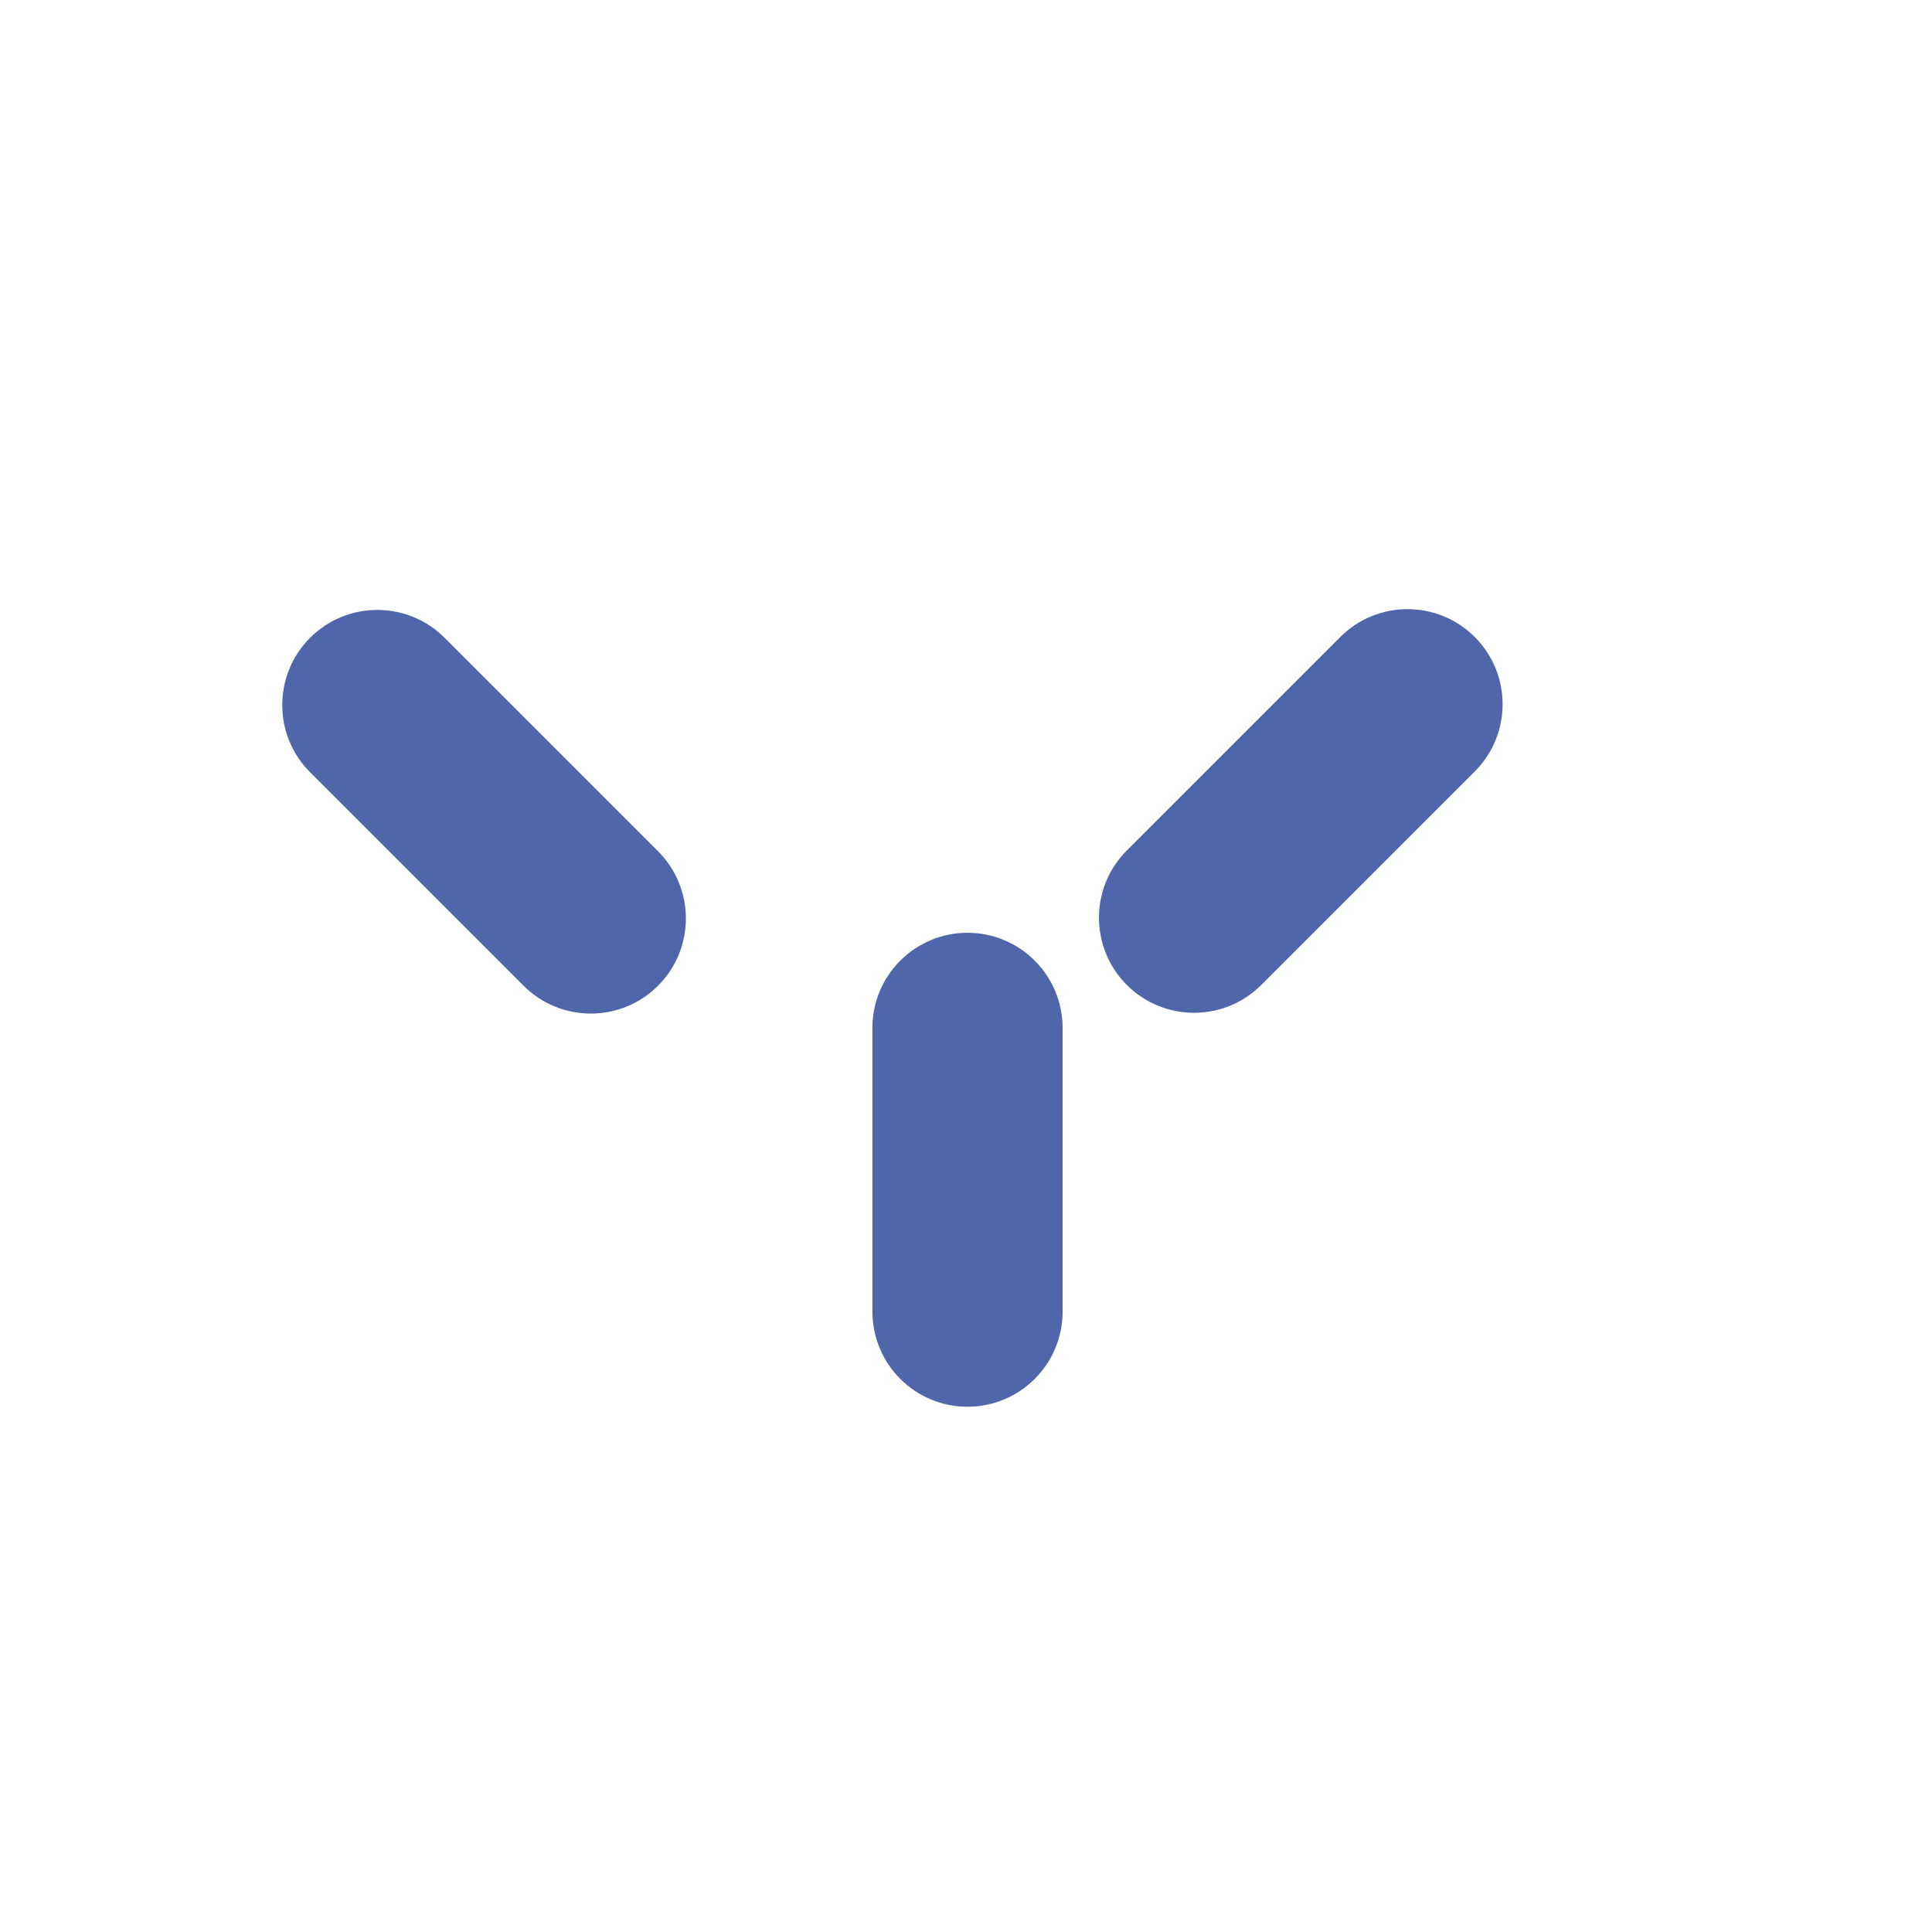
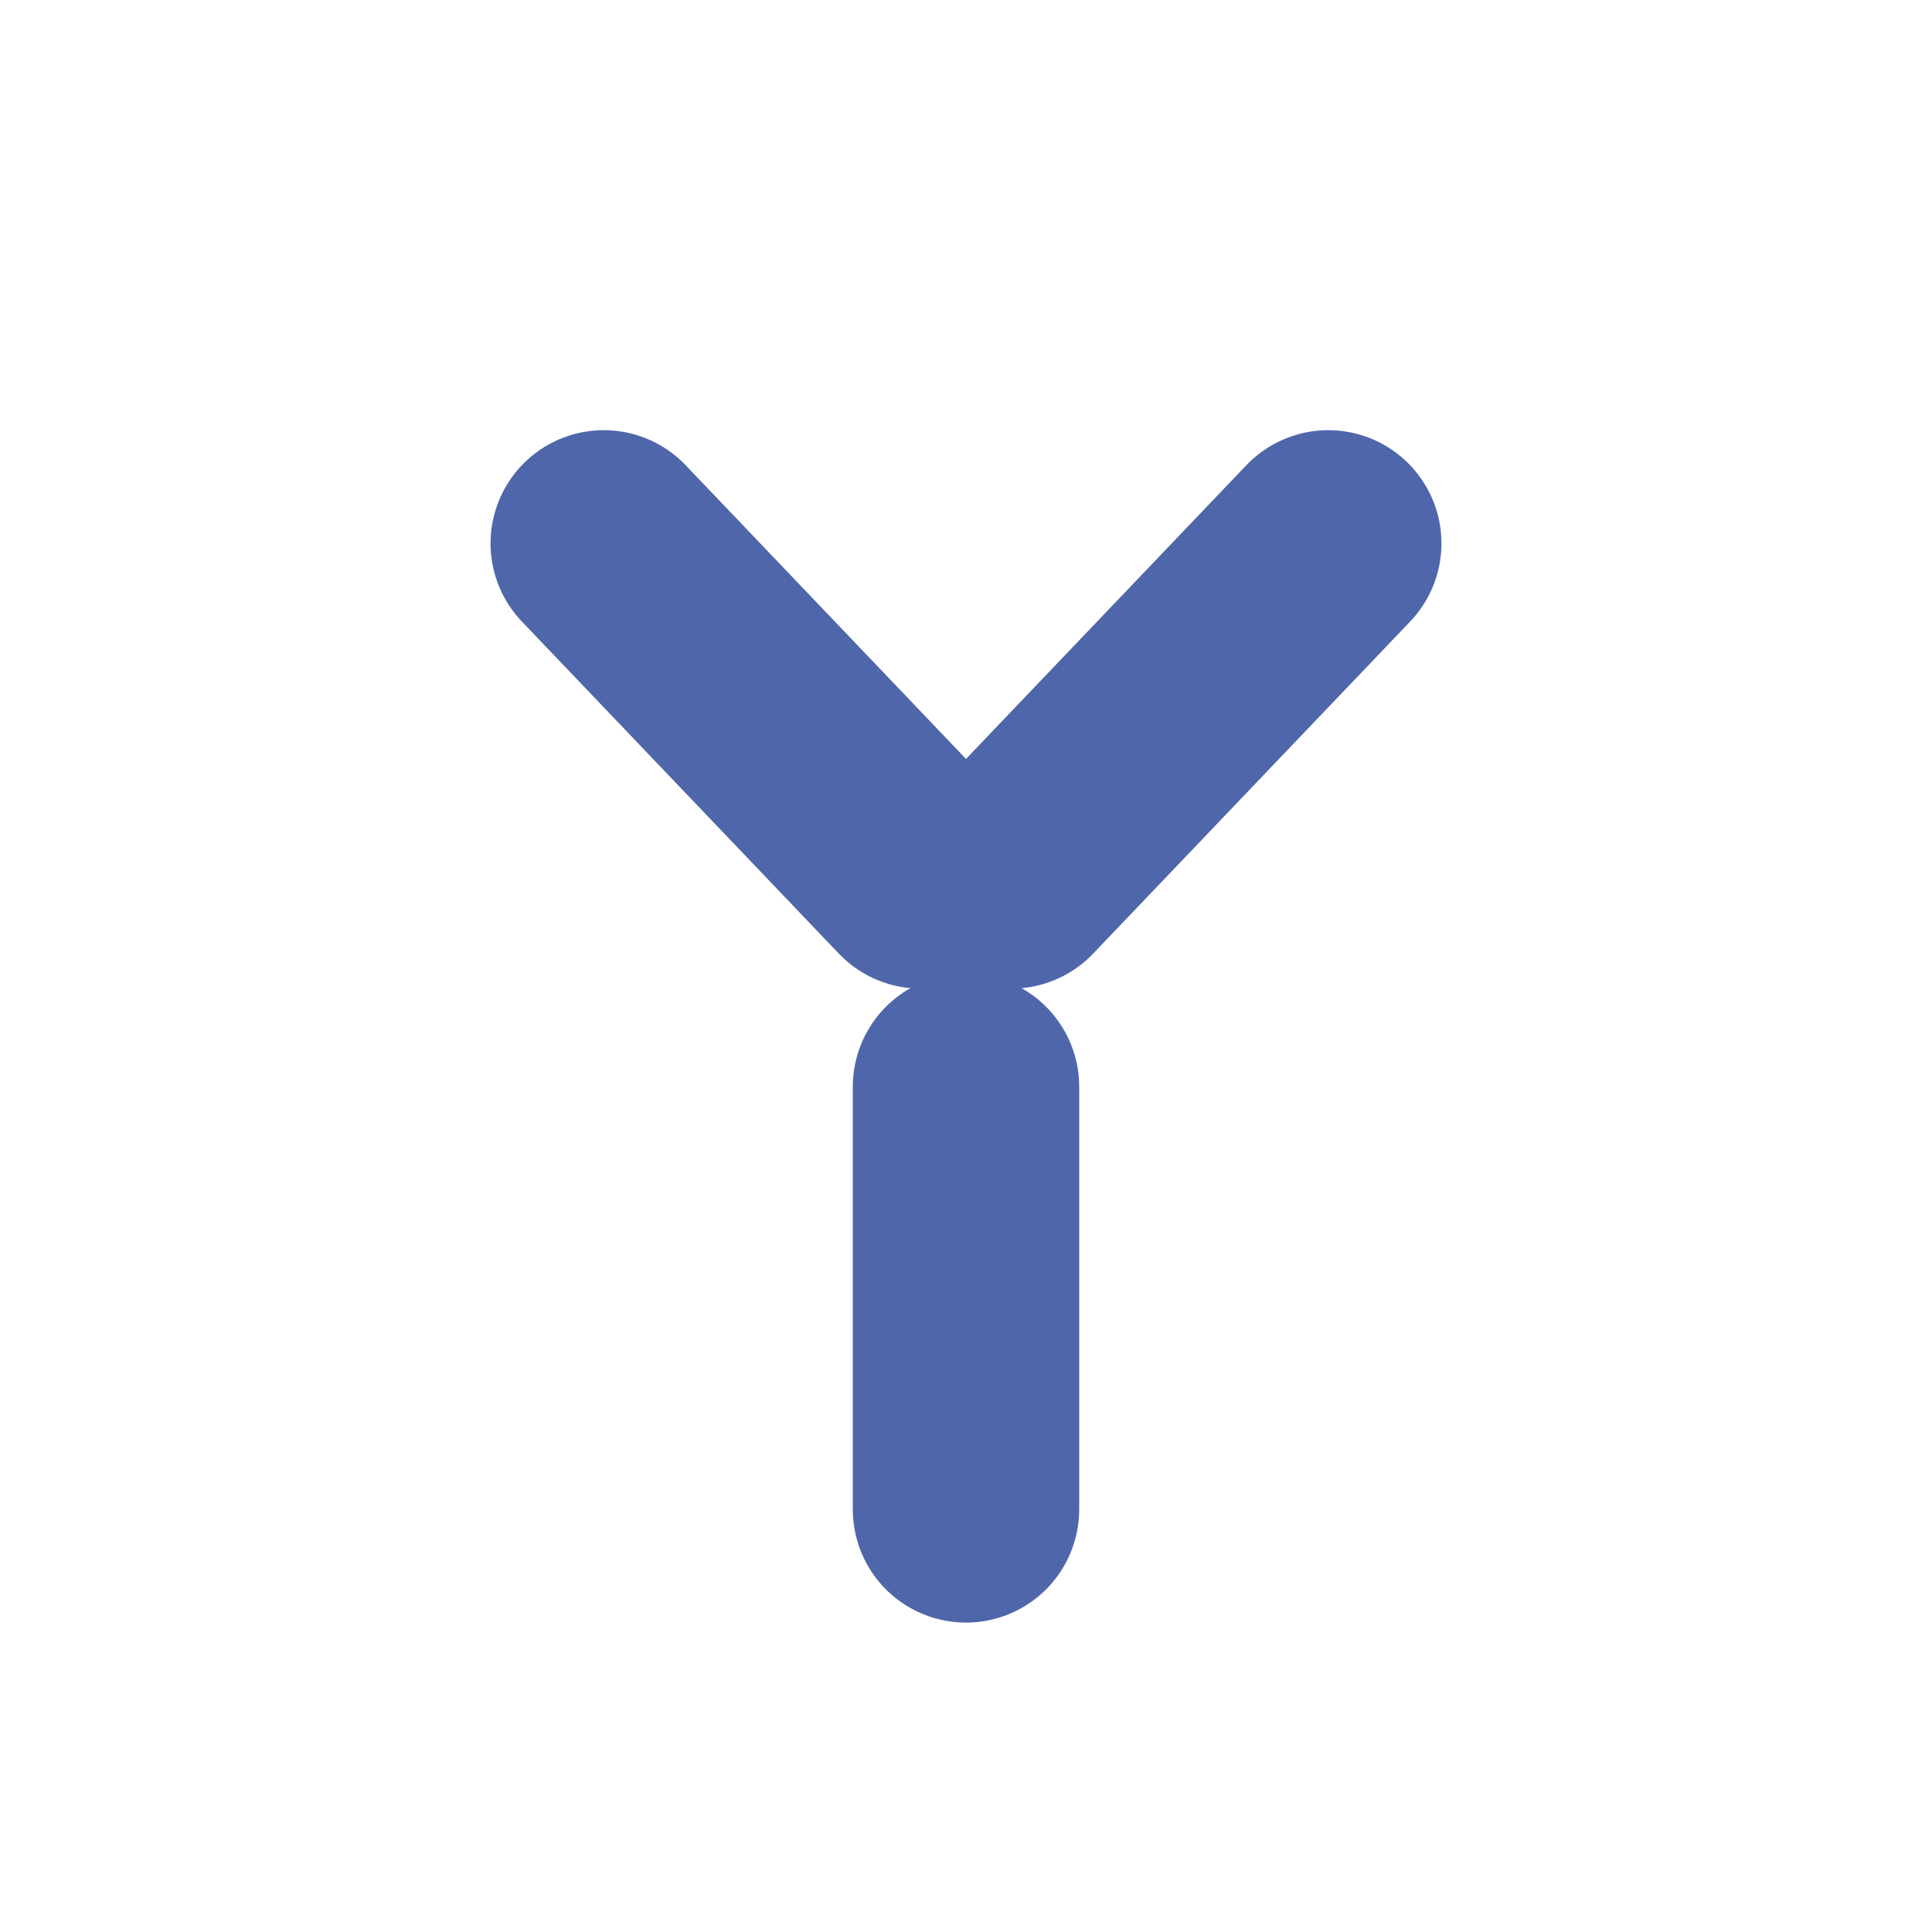
<svg xmlns="http://www.w3.org/2000/svg" width="64" height="64" viewBox="0 0 64 64" fill="none">
-   <g fill="#4F67AA">
-     <rect x="12.5" y="18.9" width="16.3" height="6.3" rx="3.15" transform="rotate(45 12.5 18.9)" />
-     <rect x="35.1" y="30.4" width="16.3" height="6.3" rx="3.15" transform="rotate(-45 35.1 30.4)" />
-     <rect x="28.9" y="30.9" width="6.3" height="15.7" rx="3.15" />
+   <g stroke="#4F67AA" stroke-width="7.5" stroke-linecap="round">
+     <path d="M20 18L30.5 29" />
+     <path d="M44 18L33.5 29" />
+     <path d="M32 36V50" />
  </g>
</svg>
